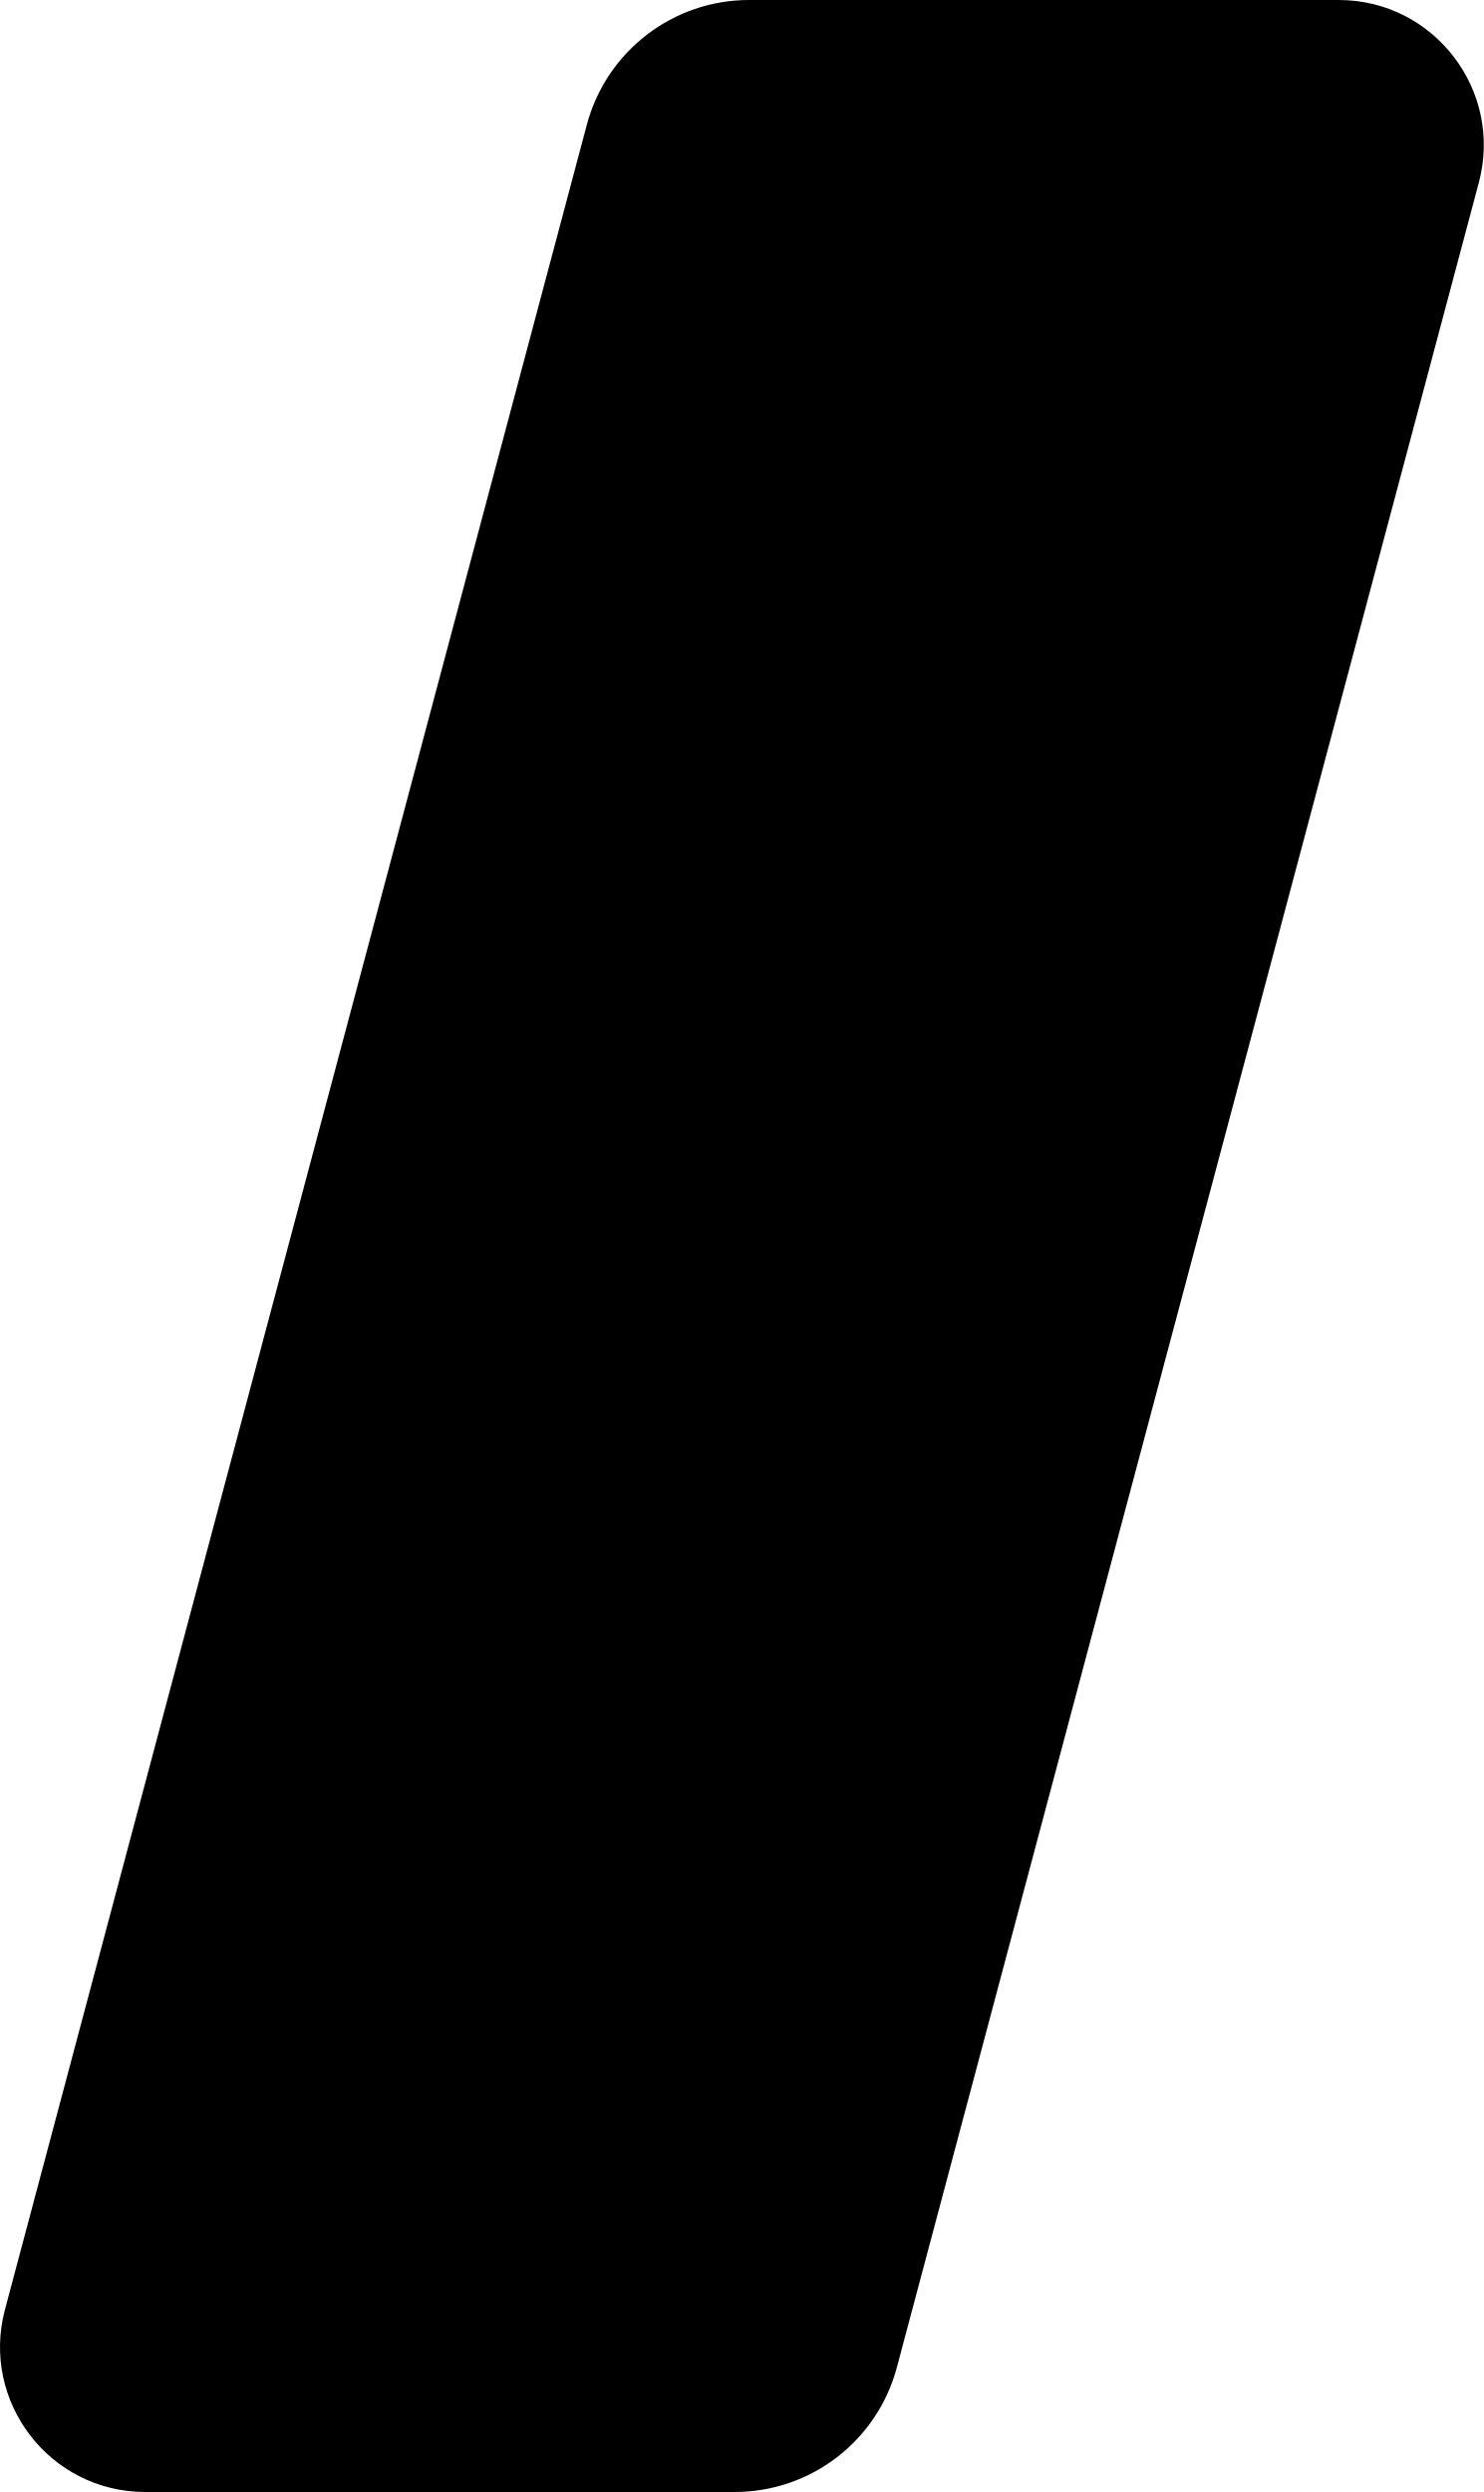
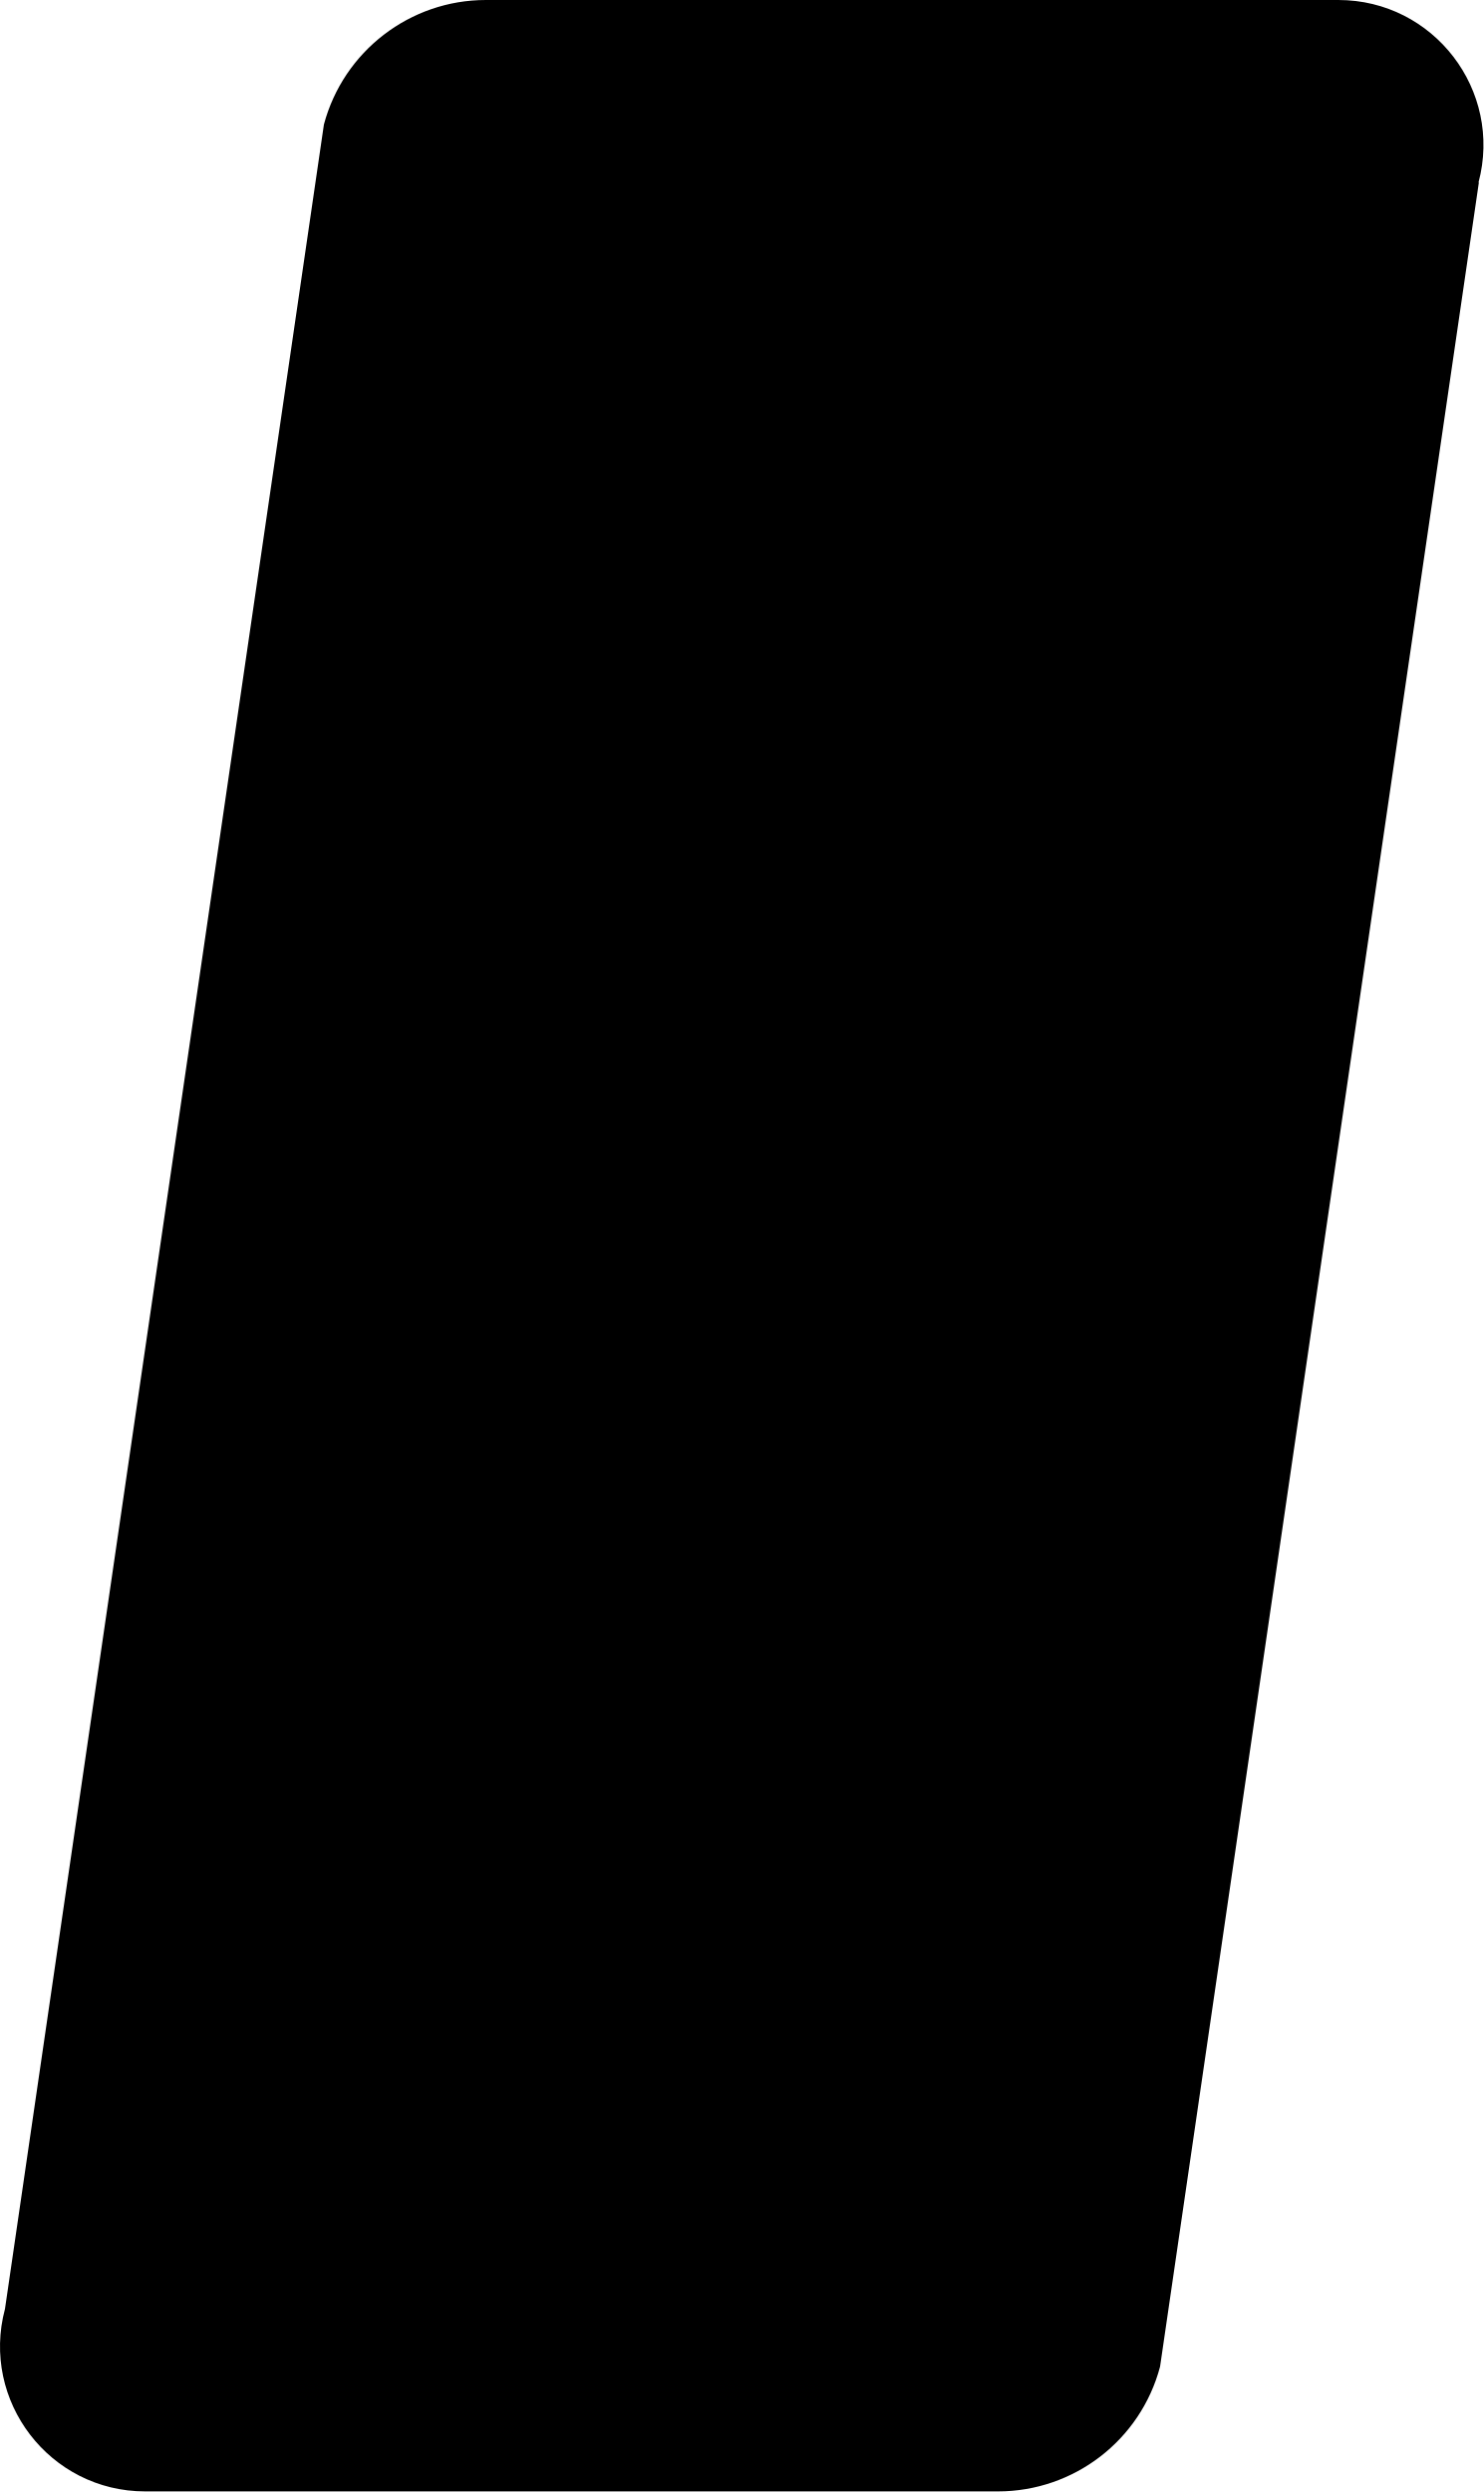
<svg xmlns="http://www.w3.org/2000/svg" id="Layer_1" data-name="Layer 1" viewBox="0 0 870.36 1461.5">
-   <path d="M867.45,107.03l-341.37,1281.34c-11.46,43.12-50.49,73.12-95.08,73.12H85.14c-55.91,0-96.62-53.02-82.22-107.03L344.24,73.08C355.75,30,394.78,0,439.37,0h345.83c55.93,0,96.62,52.99,82.25,107.03Z" />
+   <path d="M867.45,107.03l-187,1281c-11.46,43.12-50.49,73.12-95.08,73.12H85.14c-55.91,0-96.62-53.02-82.22-107.03L190,73C201.5,30,240.5,0,285,0h500c55.93,0,96.62,52.99,82.25,107.03Z" />
</svg>
